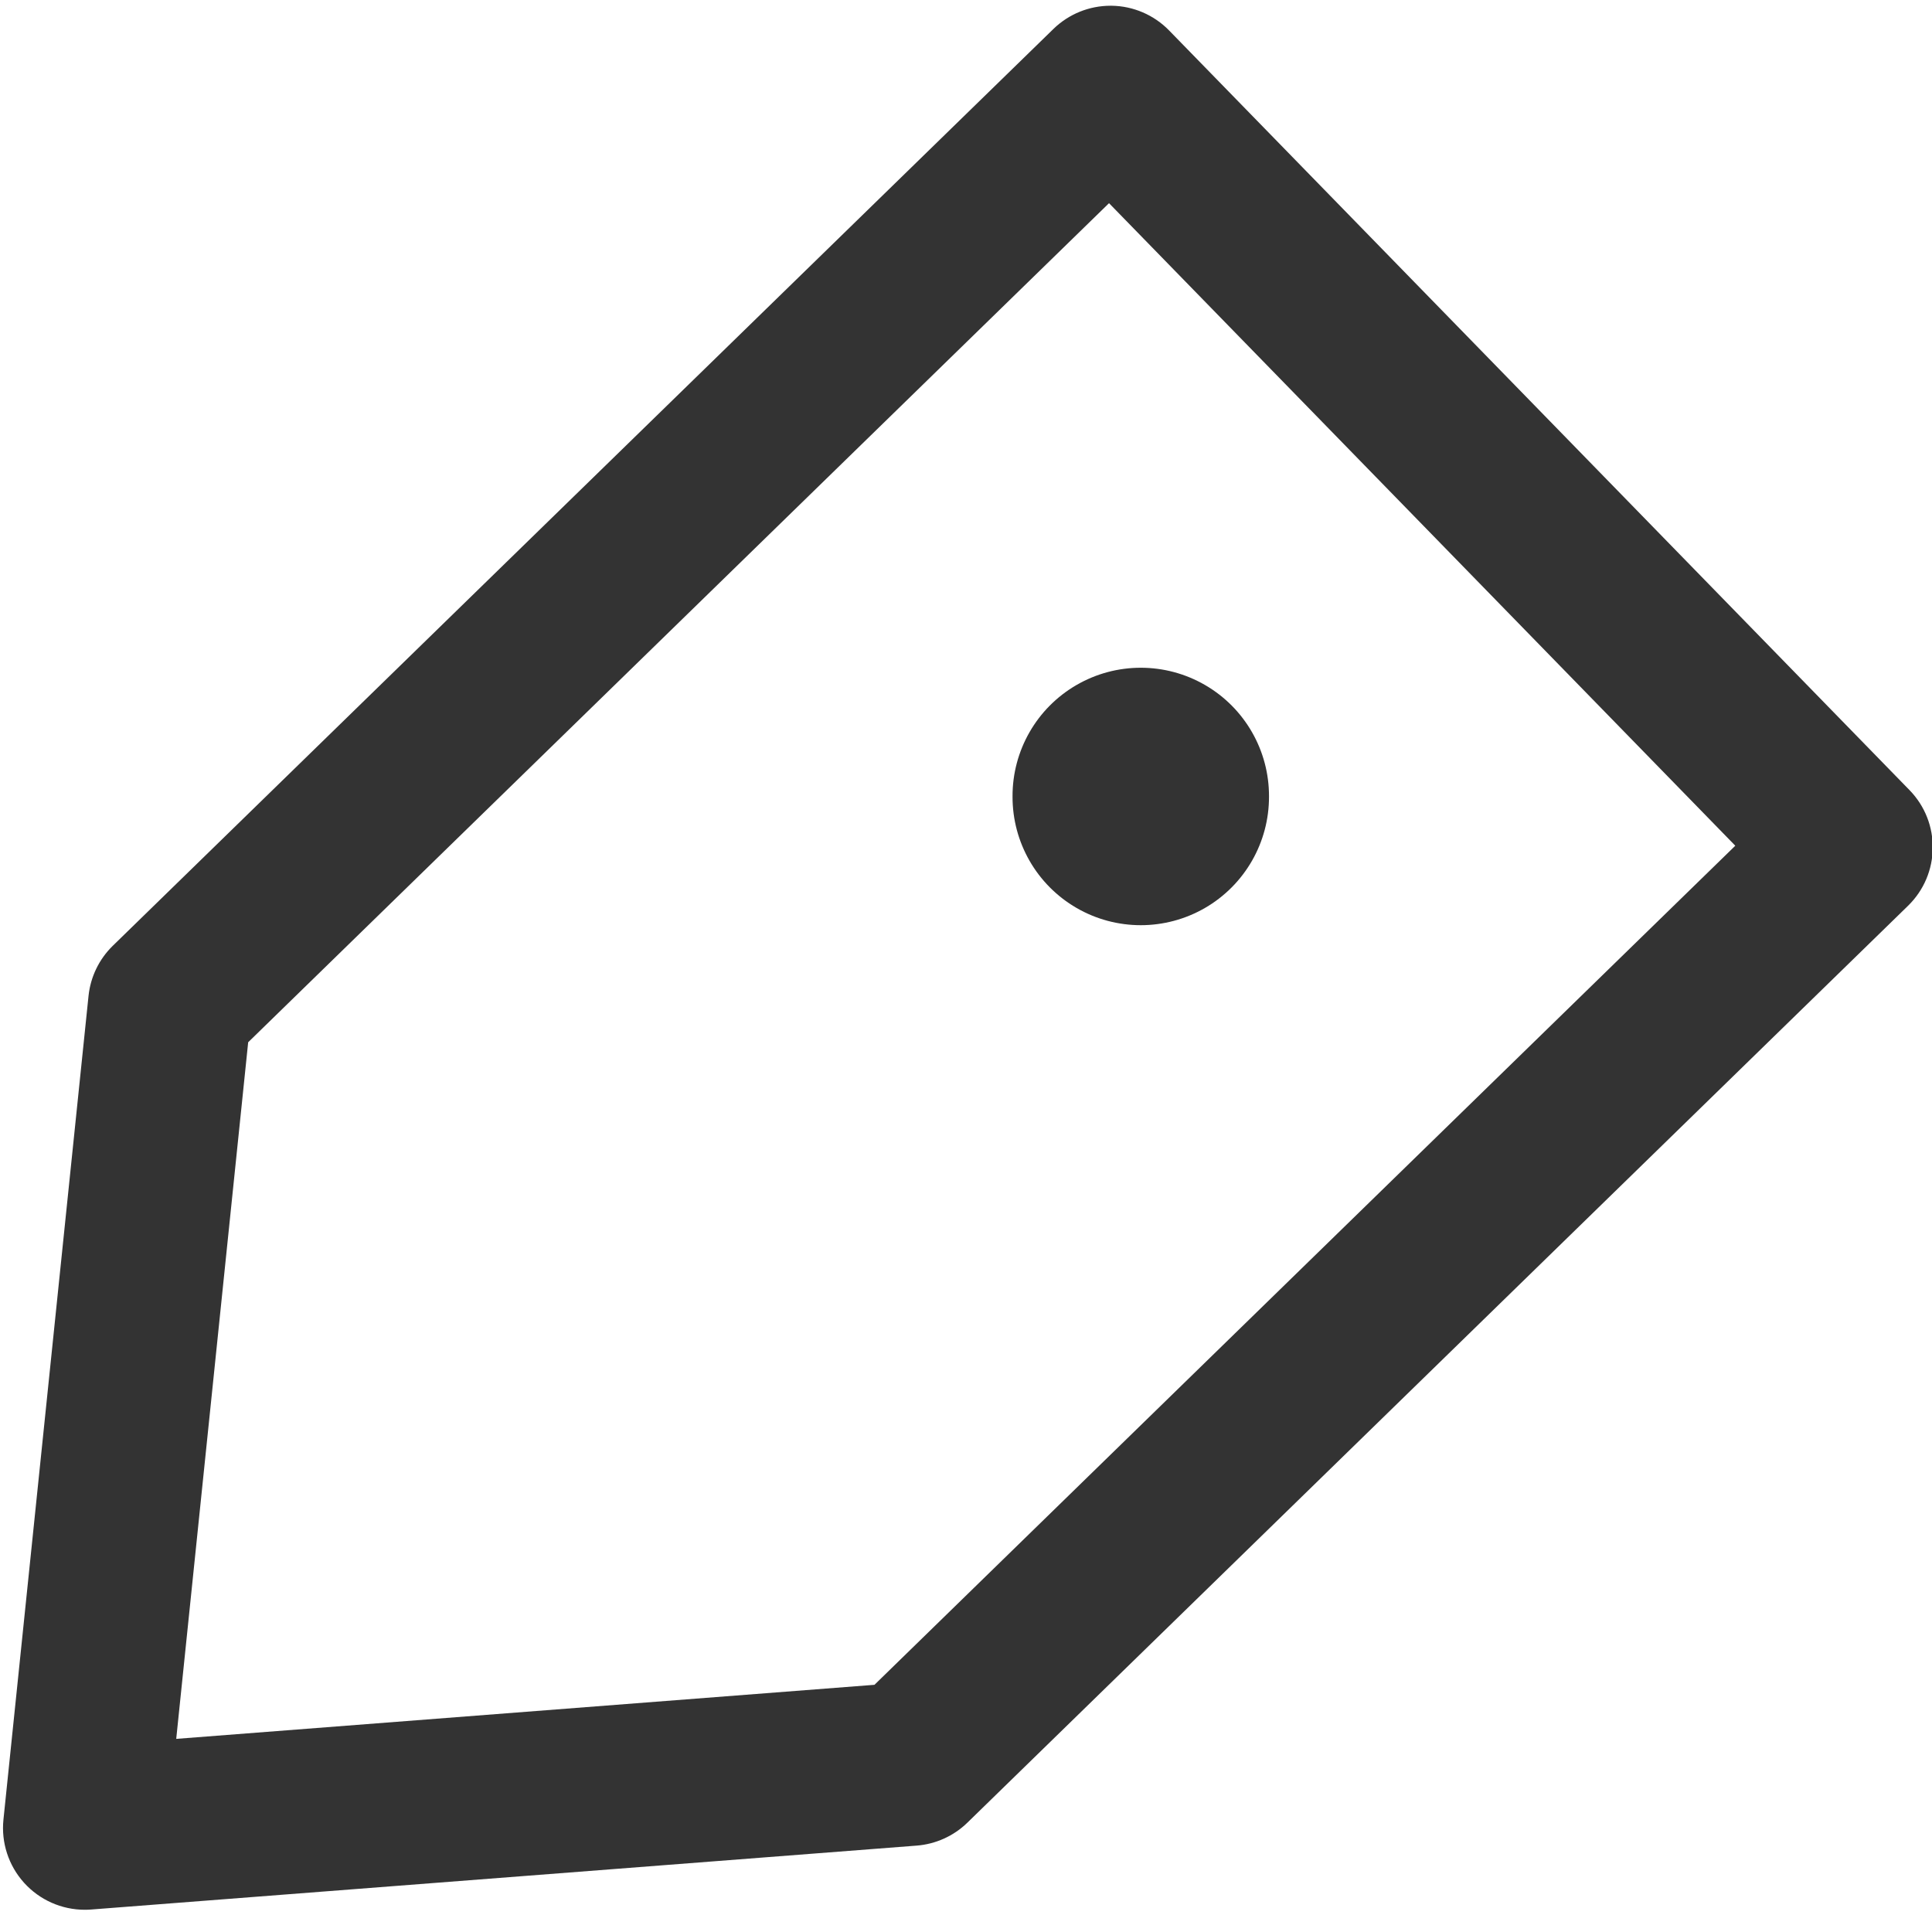
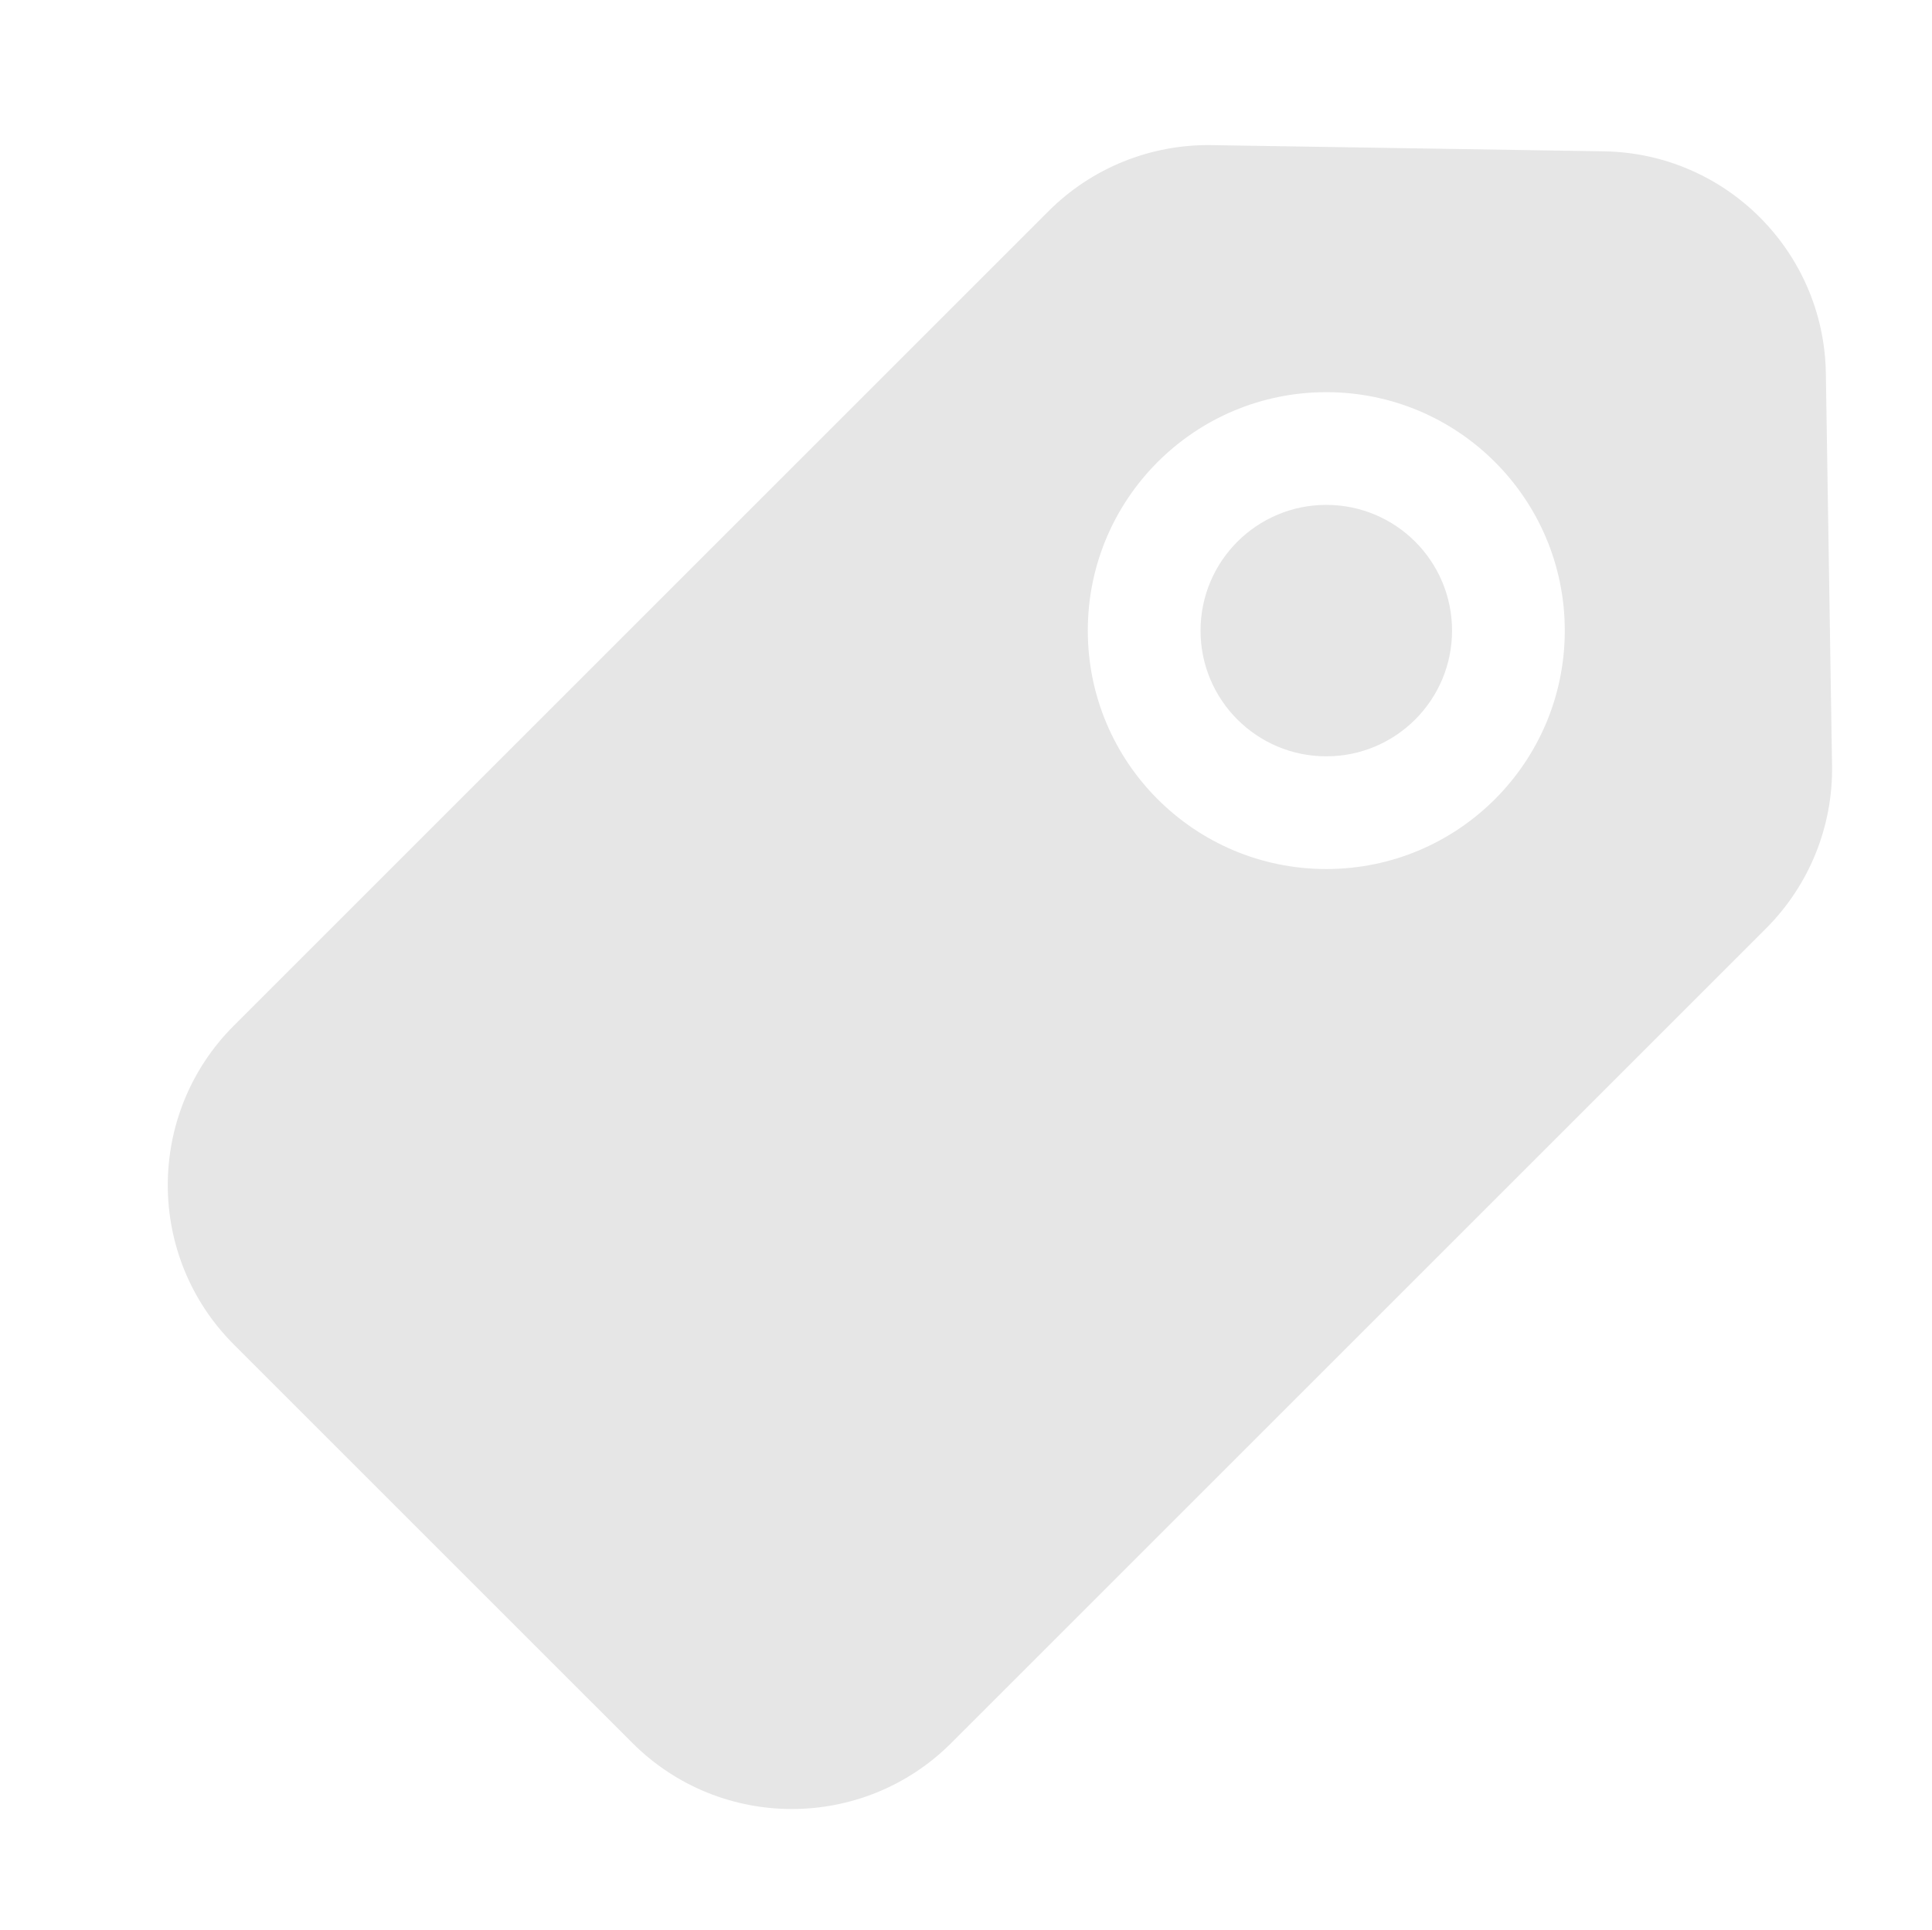
- <svg xmlns="http://www.w3.org/2000/svg" class="icon" width="200px" height="200.00px" viewBox="0 0 1024 1024" version="1.1">
-   <path fill="#333333" d="M44.94 1012.216a43.336 43.336 0 0 1-43.112-47.808l45.091-436.528a43.401 43.401 0 0 1 12.861-26.595L558.334 15.346A43.372 43.372 0 0 1 588.592 3.042h0.556a43.379 43.379 0 0 1 30.49 13.092l392.448 402.642a43.35 43.35 0 0 1-0.78 61.297l-498.554 485.961a43.393 43.393 0 0 1-26.913 12.181l-437.546 33.871a43.321 43.321 0 0 1-3.352 0.13z m86.599-459.799l-38.134 369.219 370.079-28.654 456.259-444.735-331.938-340.558-456.266 444.728z" />
-   <path fill="#333333" d="M604.632 422.143m-67.966 0a67.966 67.966 0 1 0 135.931 0 67.966 67.966 0 1 0-135.931 0Z" />
+ <svg xmlns="http://www.w3.org/2000/svg" class="icon" width="200px" height="199.80px" viewBox="0 0 1025 1024" version="1.1">
+   <path fill="#e6e6e6" d="M556.301 112.039a119.63 119.63 0 0 1 86.483-35.024l208.185 3.292c64.59 1.022 116.702 53.135 117.724 117.724l3.292 208.185a119.63 119.63 0 0 1-35.024 86.483L504.7 924.96c-46.719 46.719-122.464 46.719-169.183 0L124.04 713.484c-46.719-46.719-46.719-122.464 0-169.183z m147.353 96.075c-69.882 0-126.532 56.65-126.532 126.532 0 69.881 56.65 126.531 126.532 126.531 69.881 0 126.531-56.65 126.531-126.531 0-69.882-56.65-126.532-126.531-126.532z m0 59.815c36.846 0 66.716 29.87 66.716 66.717 0 36.846-29.87 66.716-66.716 66.716-36.847 0-66.717-29.87-66.717-66.716 0-36.847 29.87-66.717 66.717-66.717z" />
</svg>
